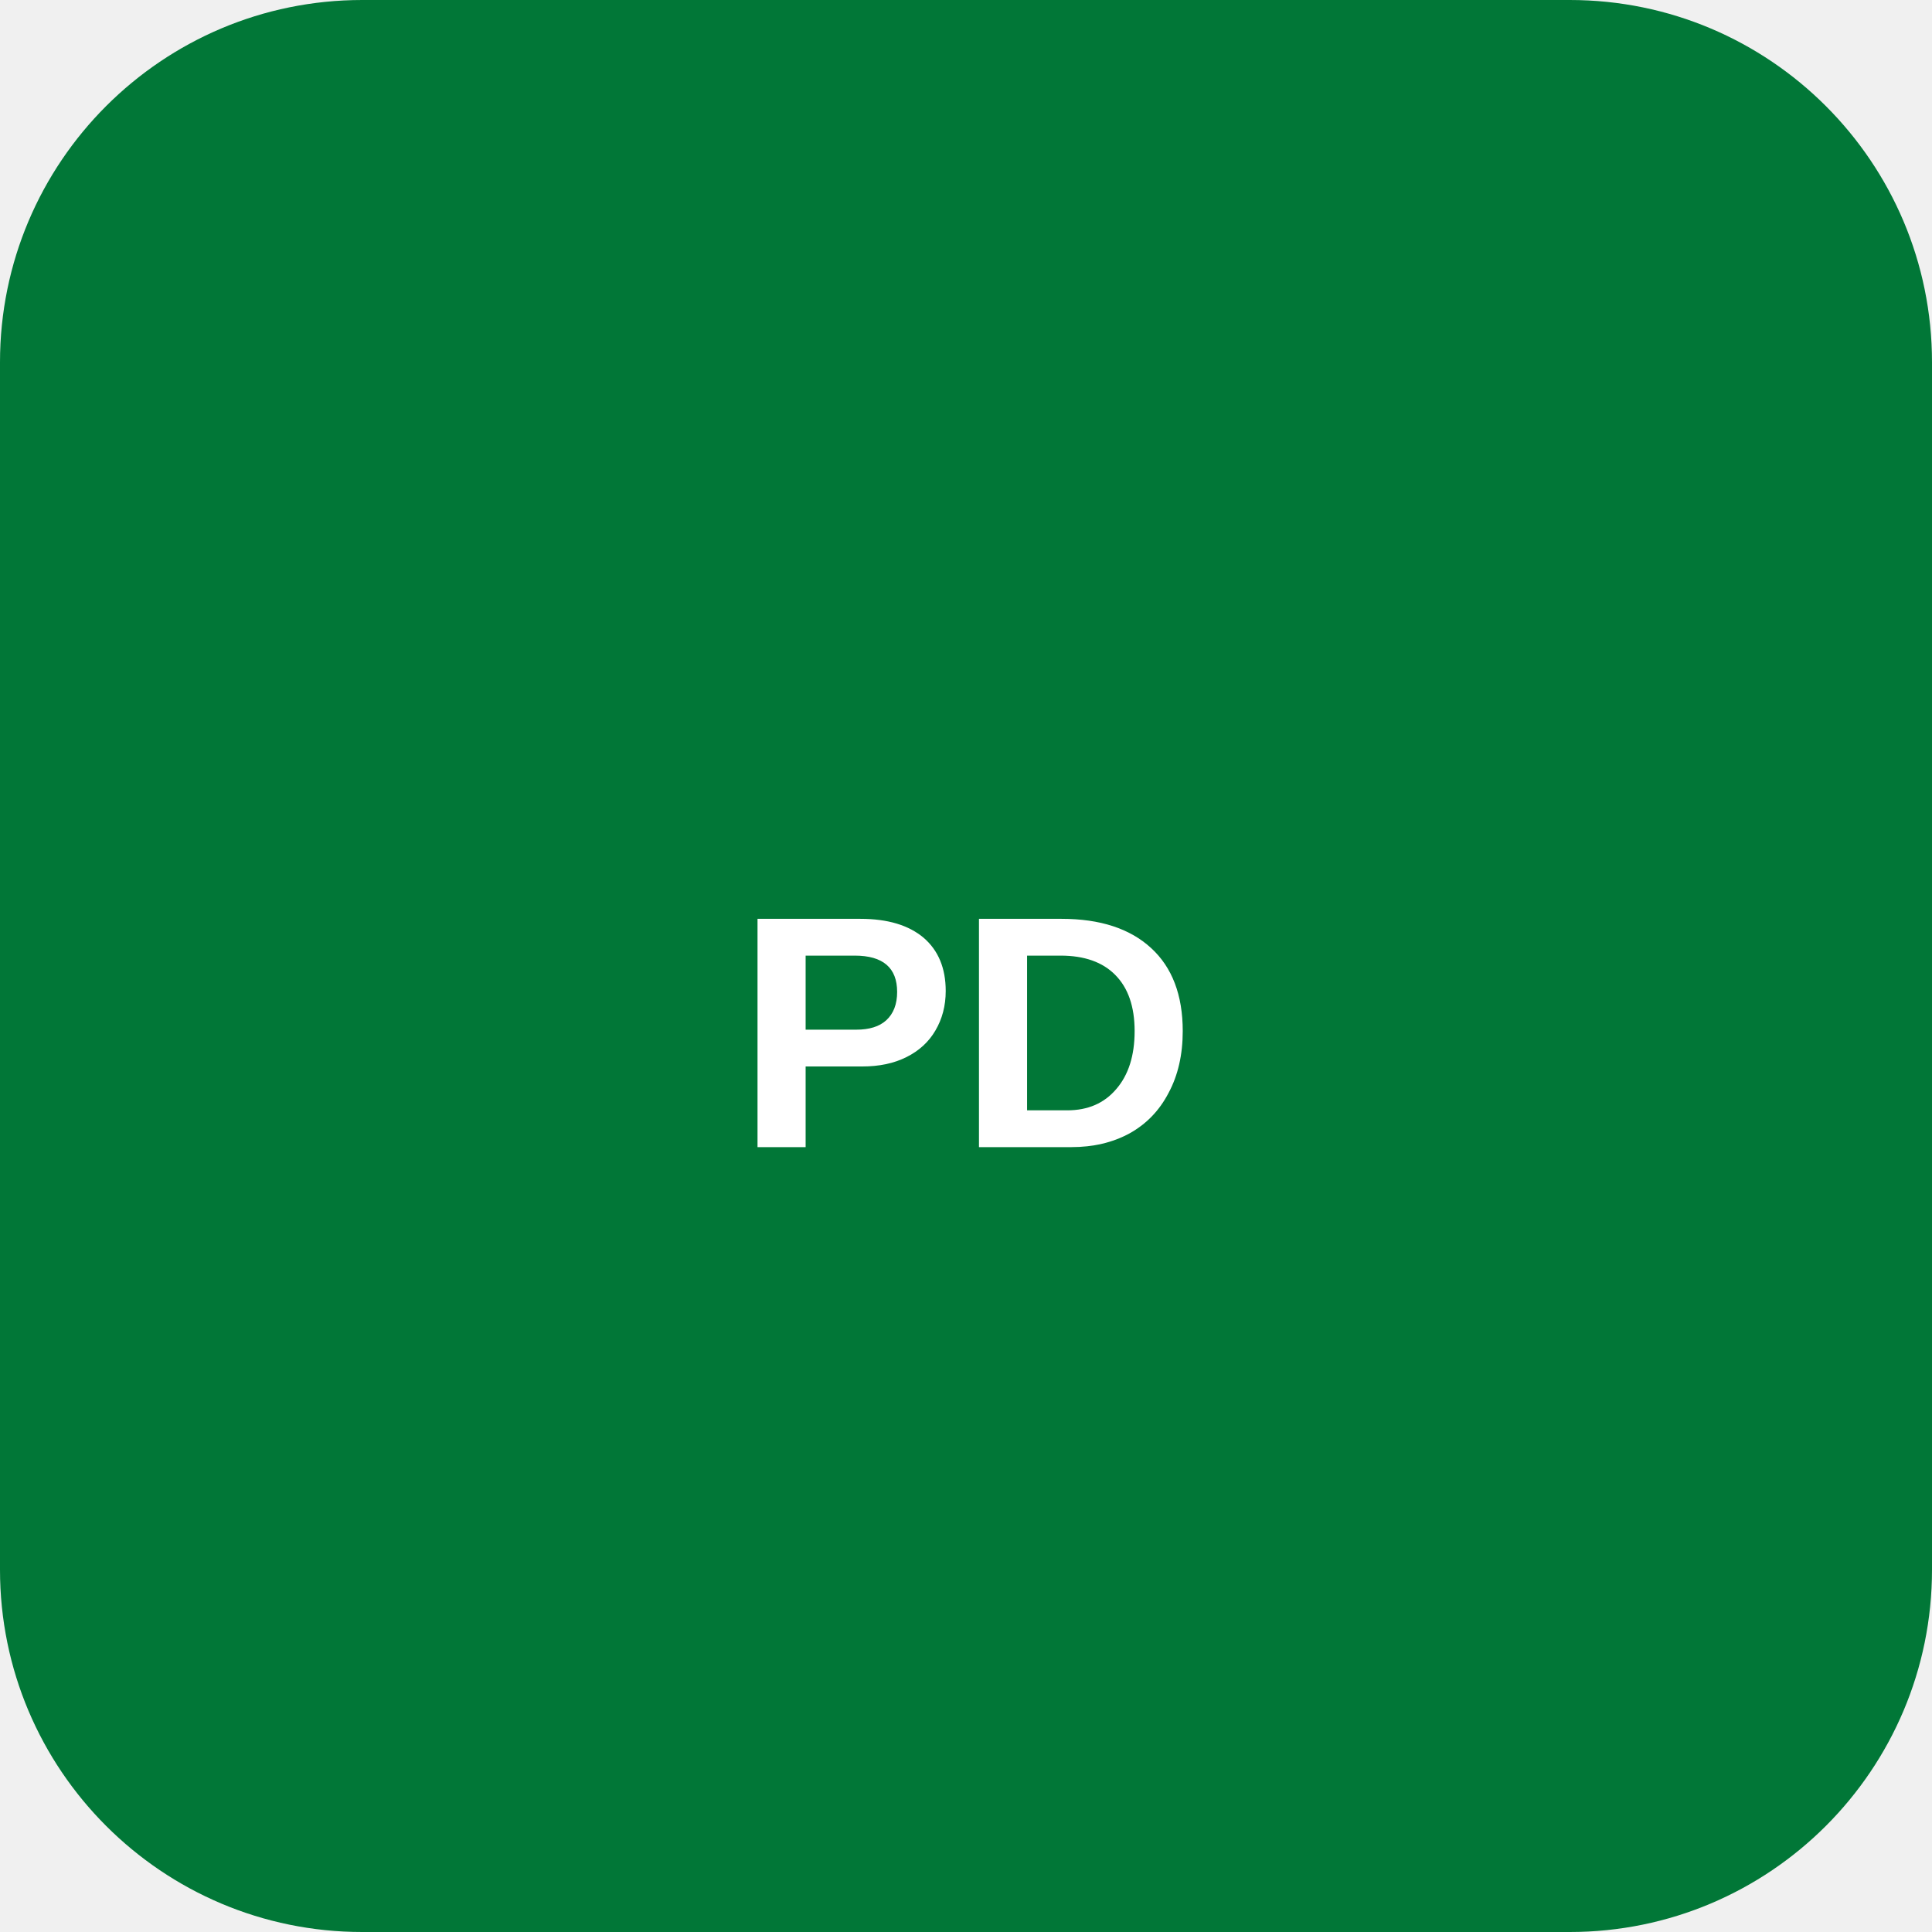
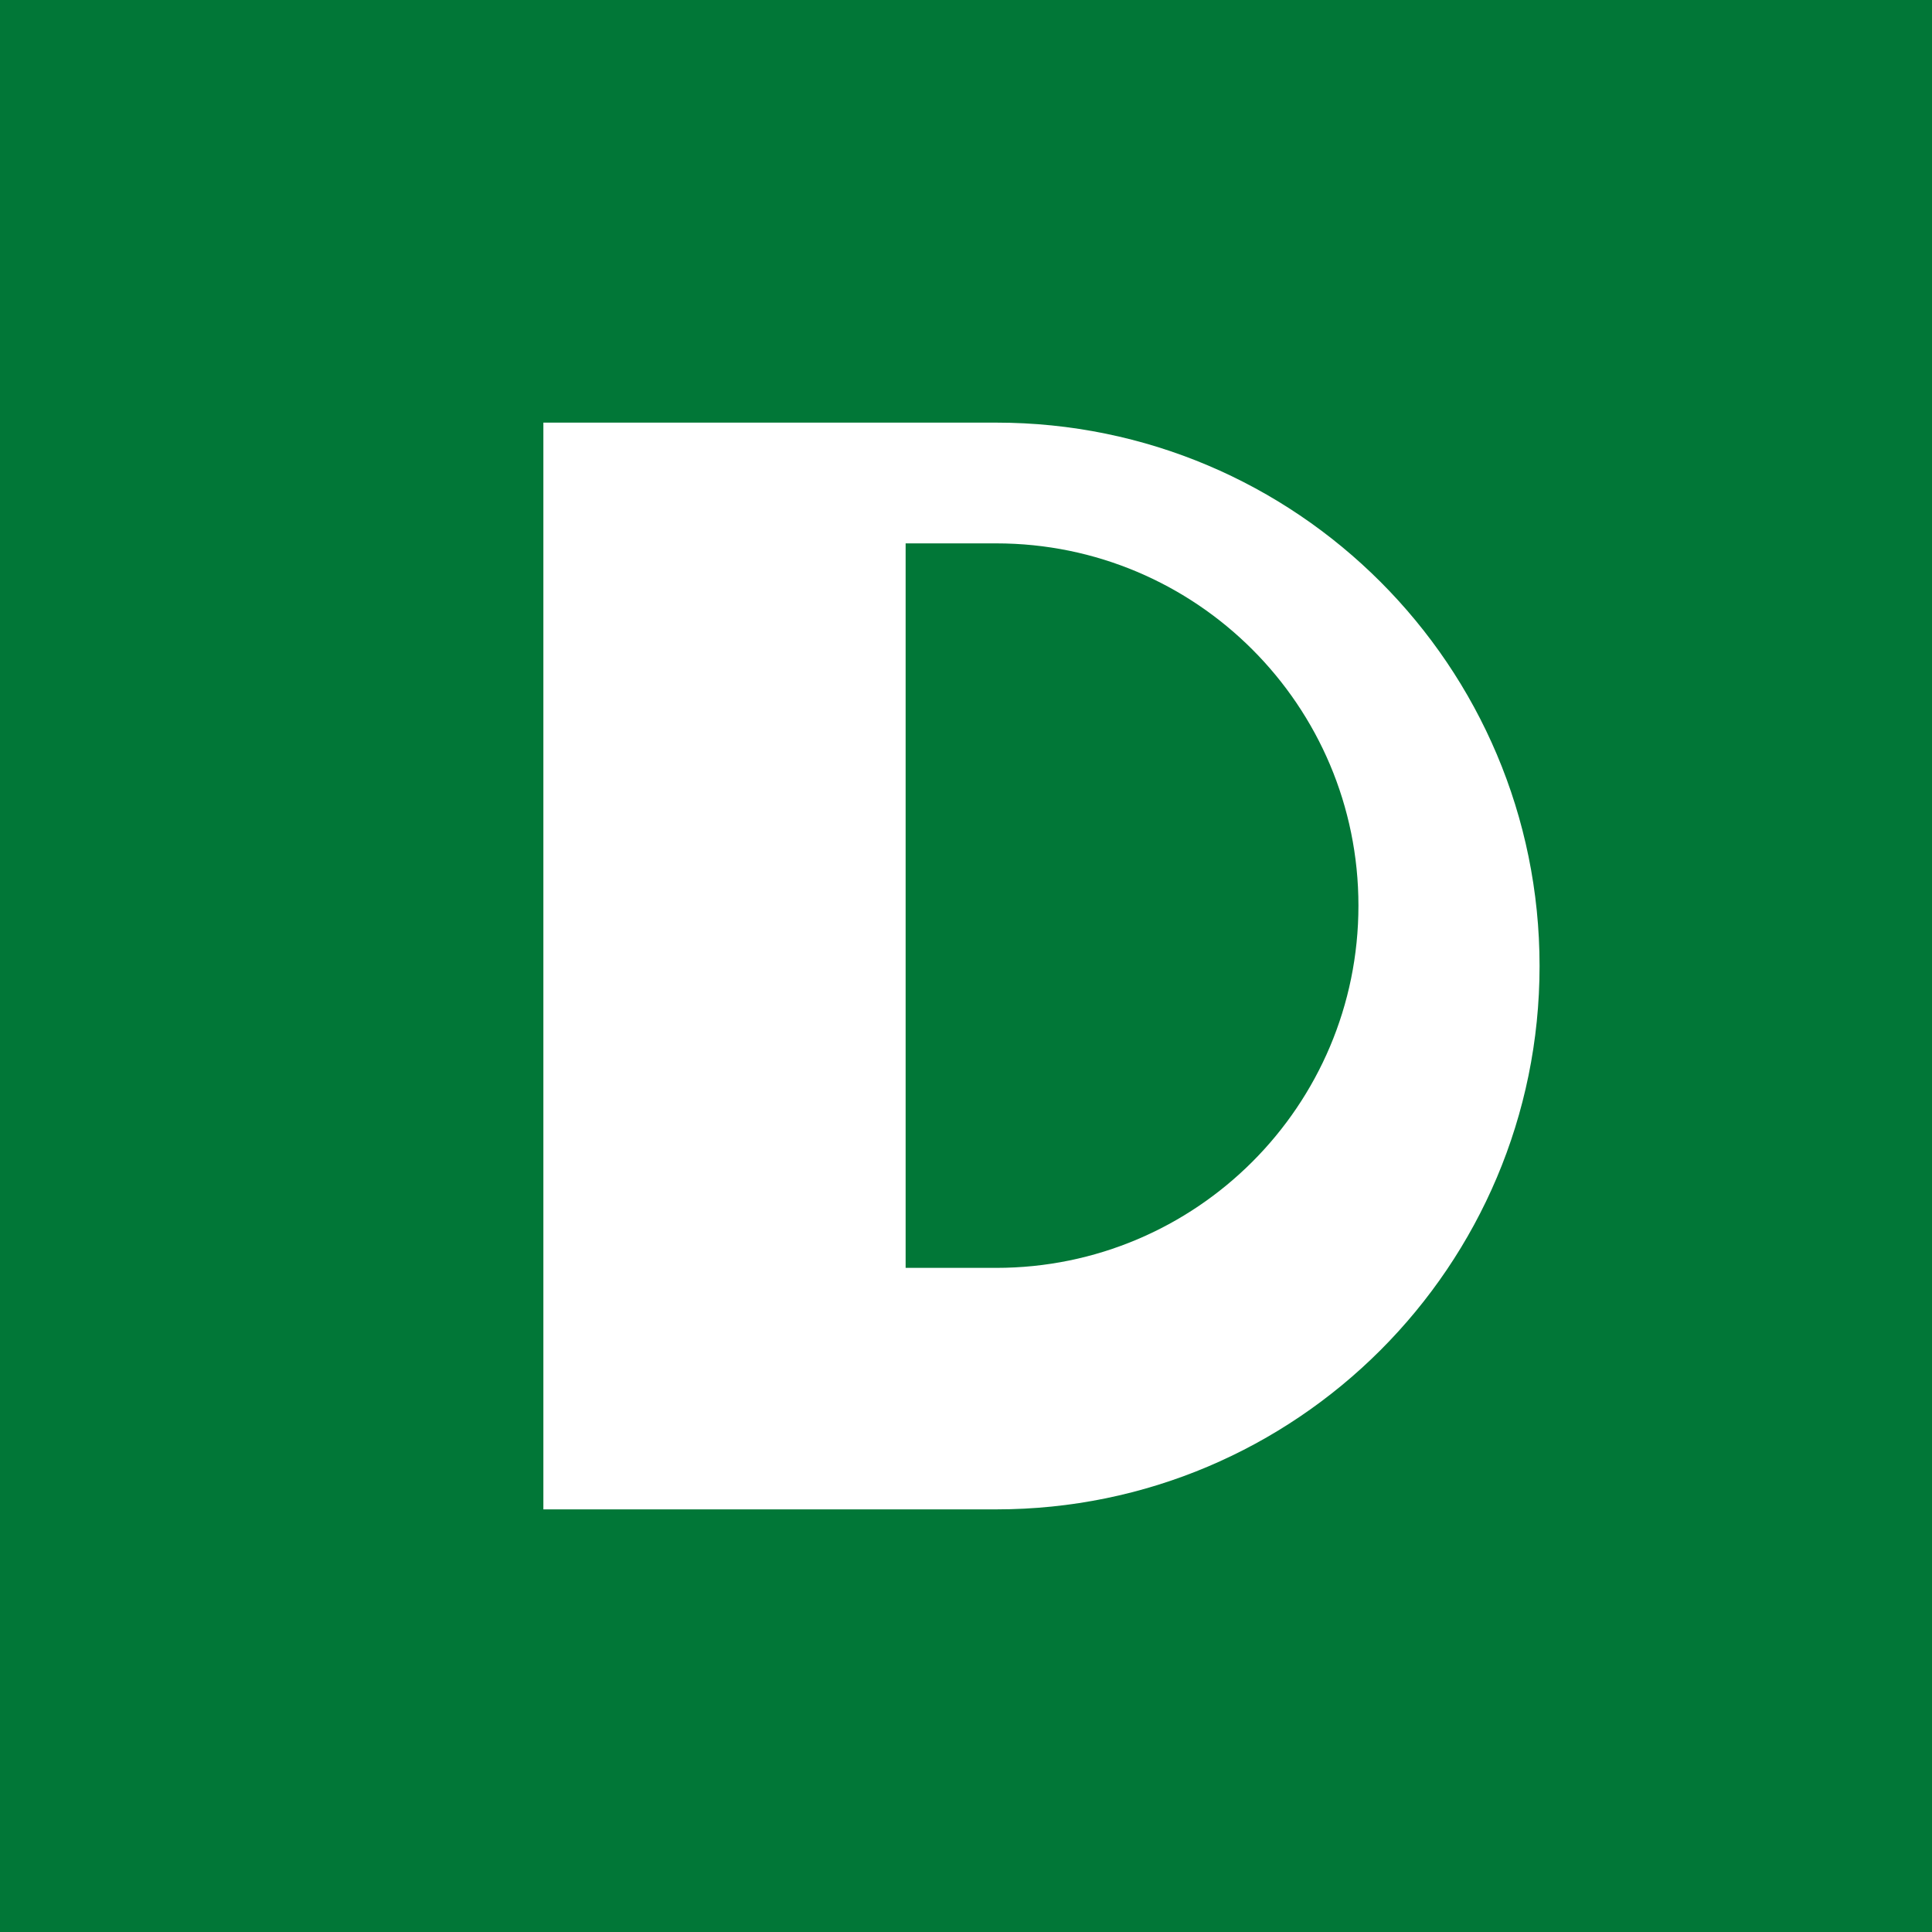
<svg xmlns="http://www.w3.org/2000/svg" viewBox="0 0 64 64" role="img" aria-label="Pipedrive">
-   <rect width="64" height="64" rx="12" fill="#017737" />
-   <text x="32" y="38" text-anchor="middle" fill="#fff" font-family="Arial,sans-serif" font-size="11" font-weight="700">PD</text>
+   <rect width="64" height="64" fill="#017737" />
+   <path fill="#fff" d="M18 14h15c9.941 0 18 8.059 18 18s-8.059 18-18 18H18V14zm12 28h3c6.627 0 12-5.373 12-12s-5.373-12-12-12h-3v24z" />
</svg>
